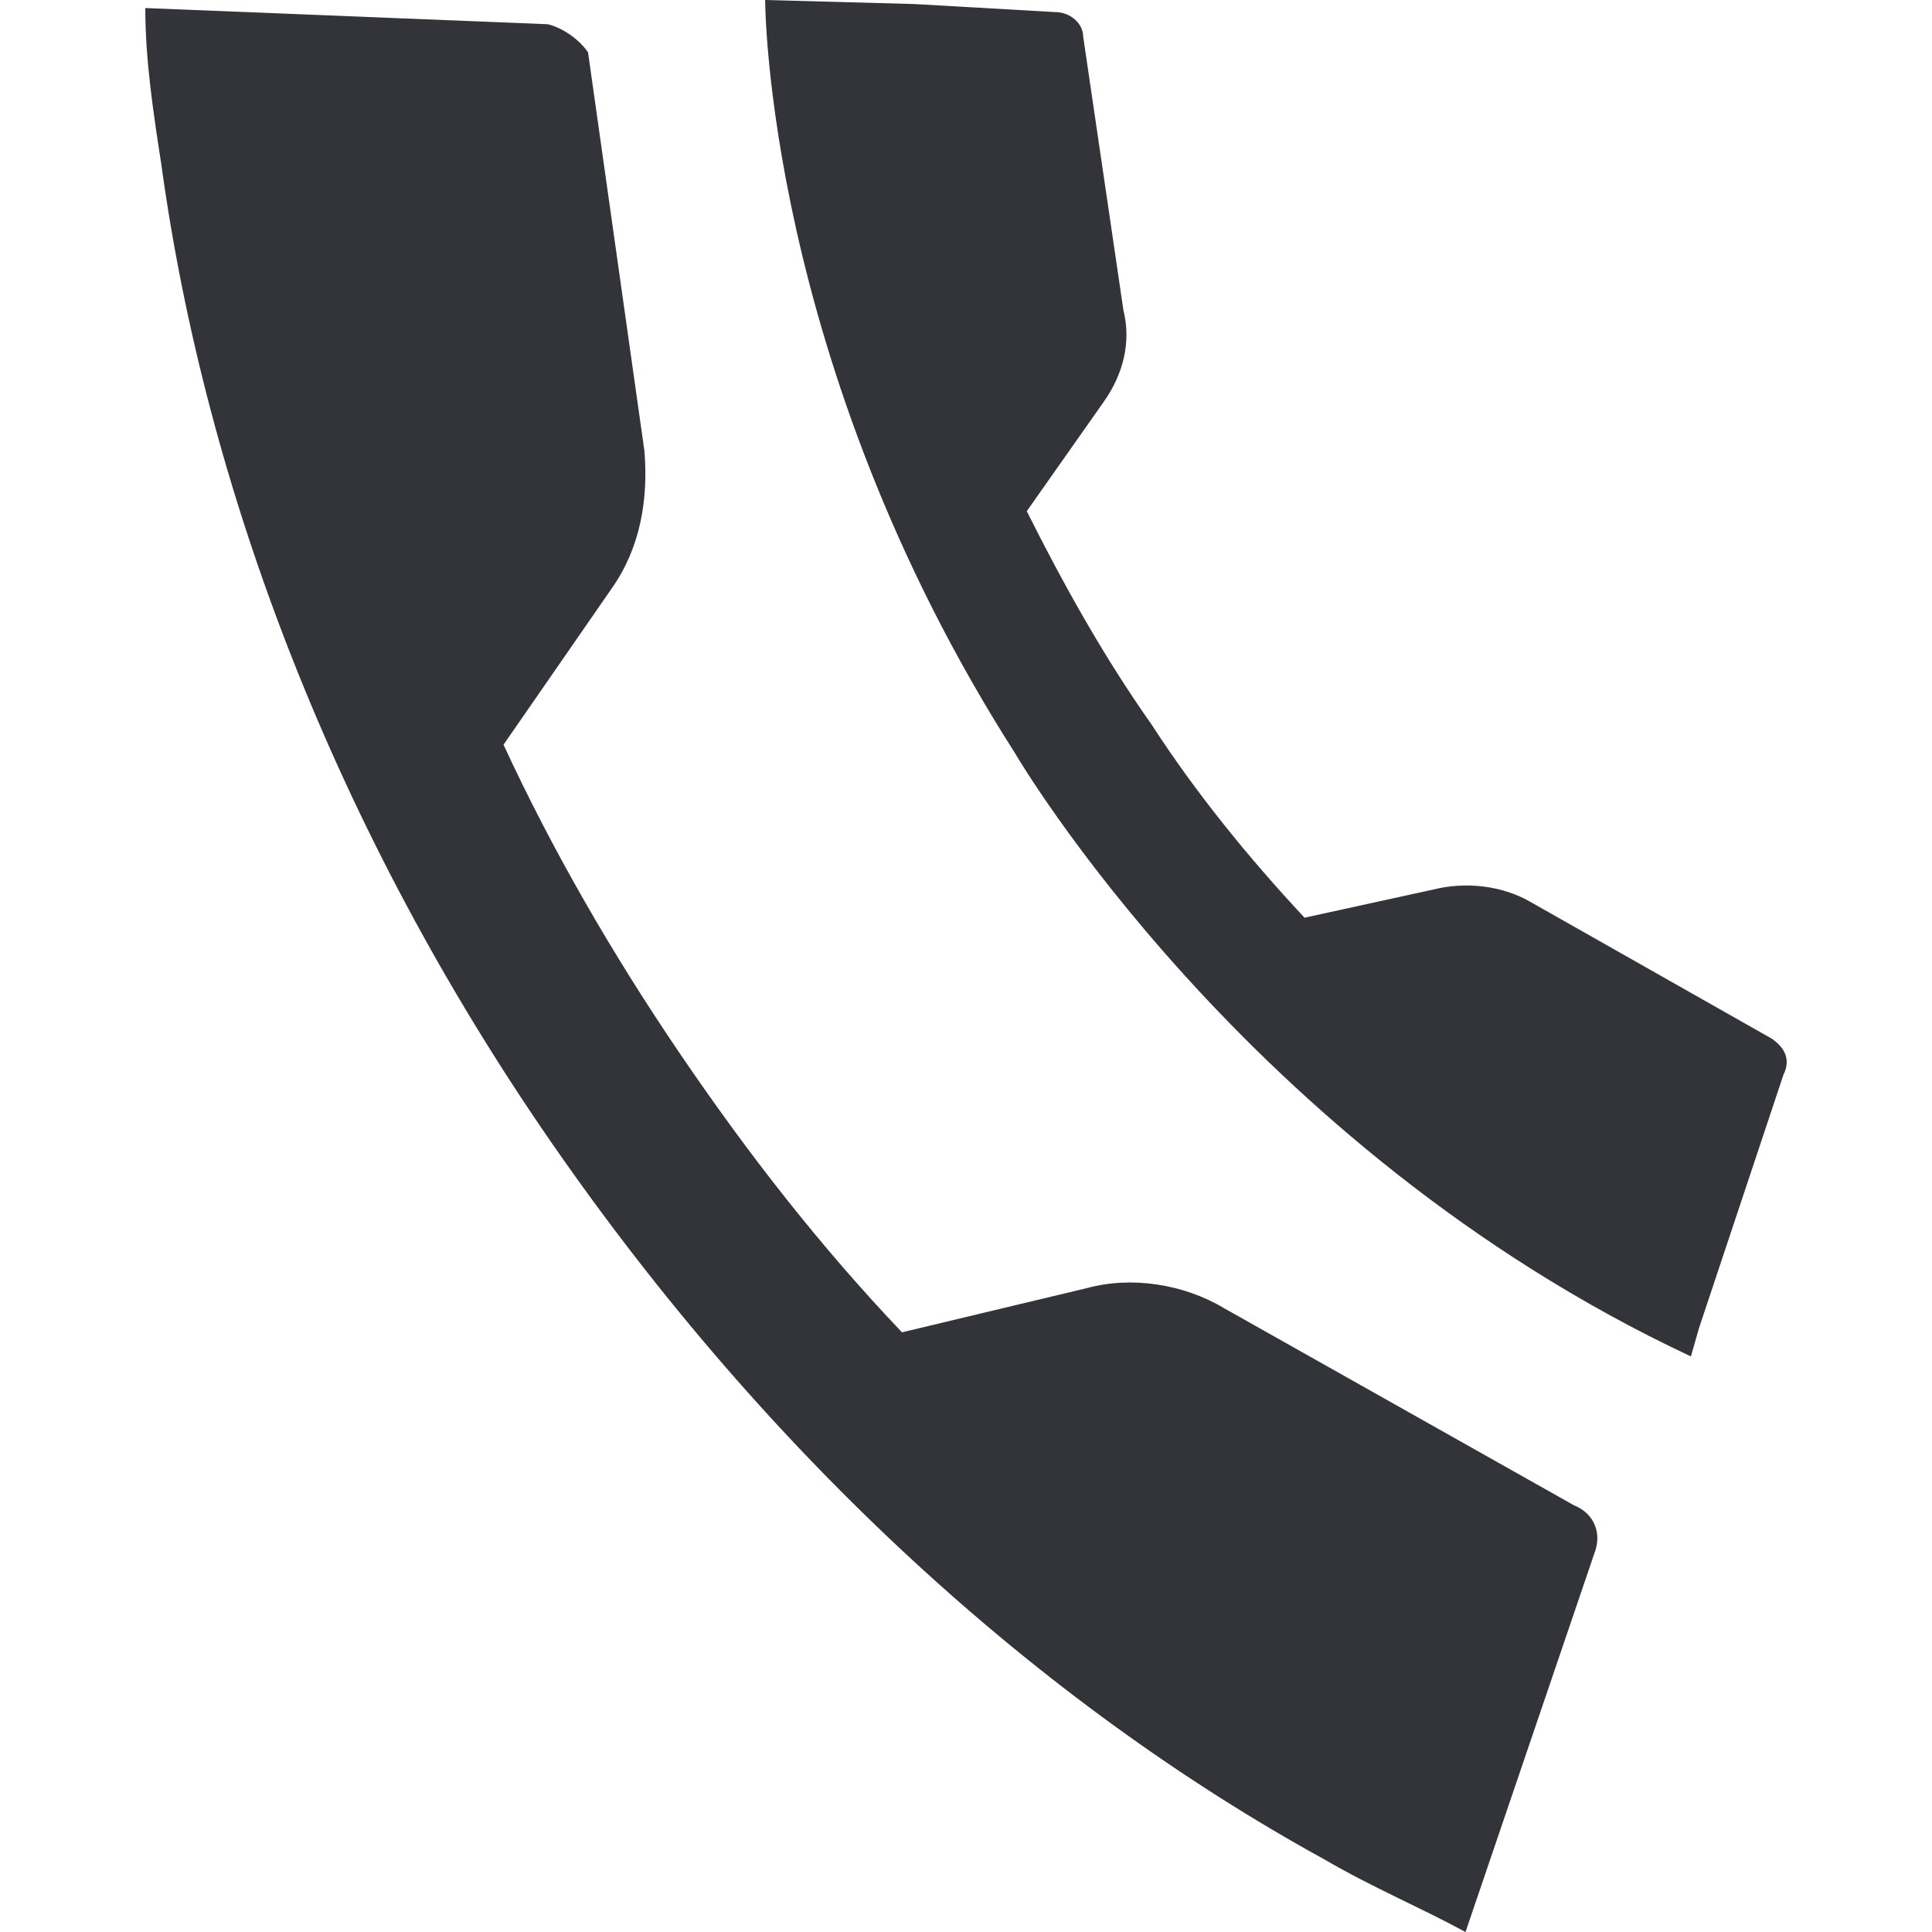
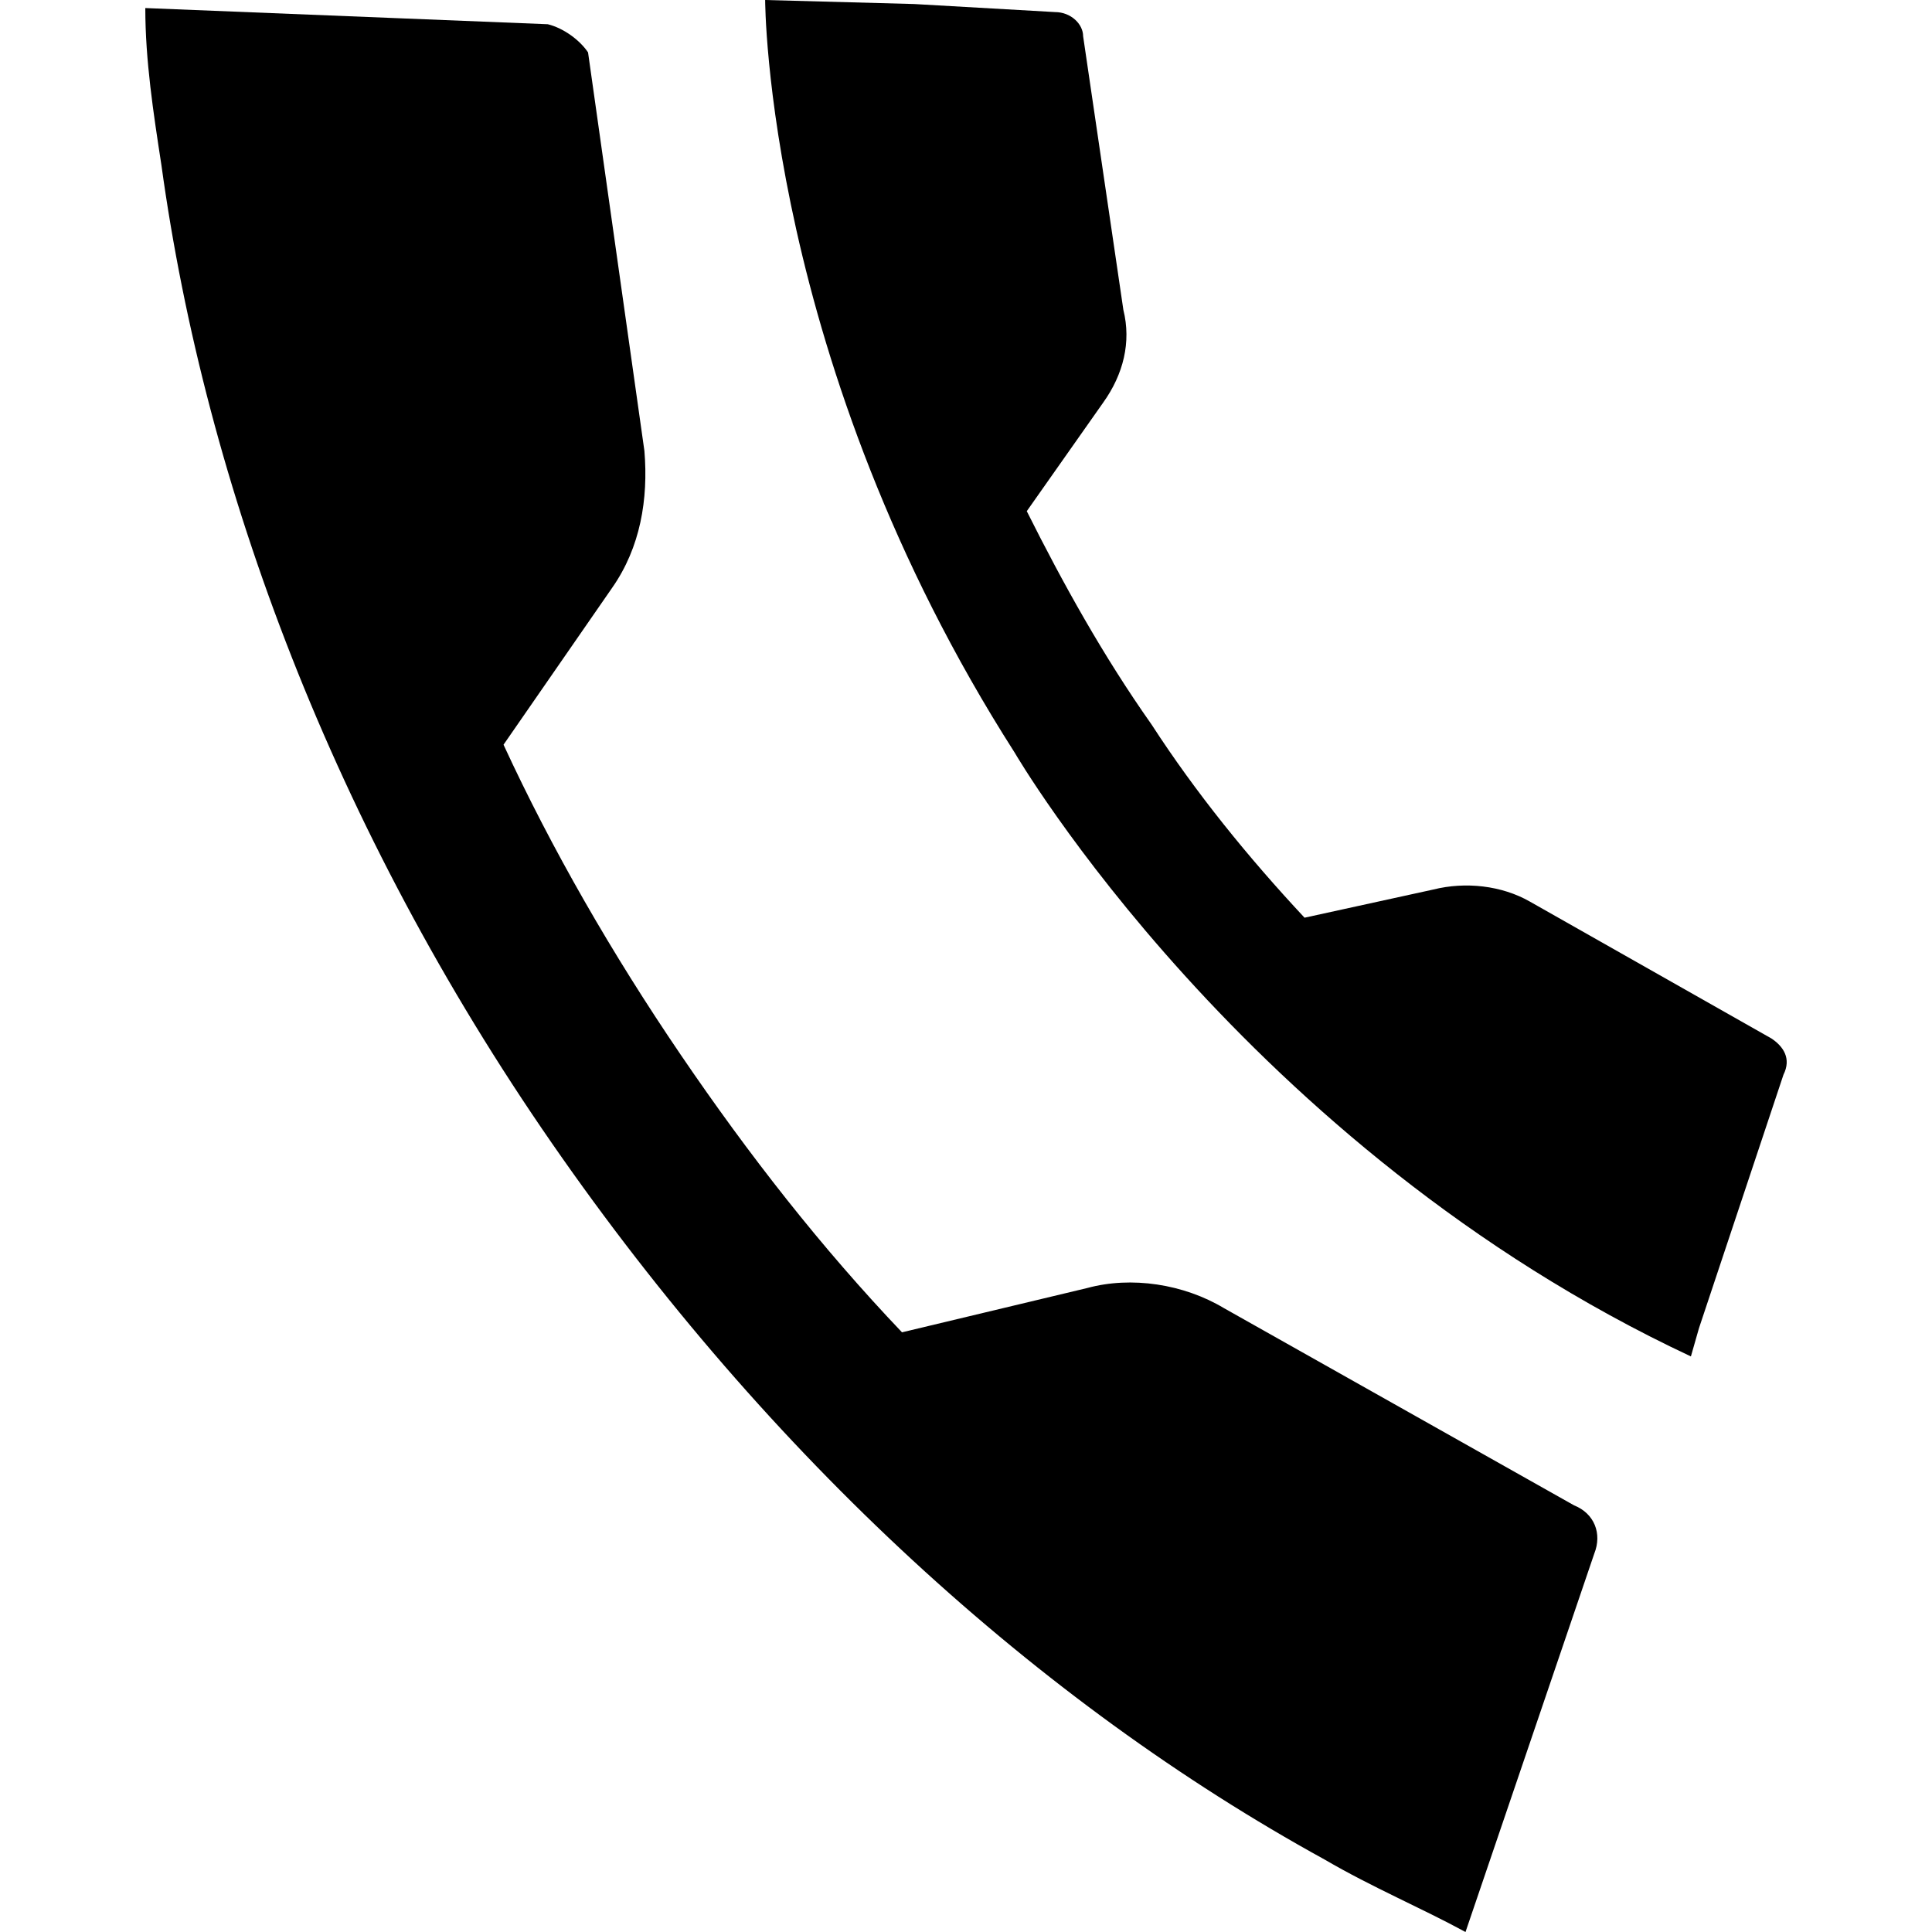
<svg xmlns="http://www.w3.org/2000/svg" version="1.1" id="Layer_1" x="0px" y="0px" width="48px" height="48px" viewBox="0 0 48 48" enable-background="new 0 0 48 48" xml:space="preserve">
  <g id="XMLID_134_">
    <g id="XMLID_691_">
-       <path id="XMLID_772_" fill="#333439" d="M3.61,0.2L3.61,0.2c0,1.3,0.2,2.6,0.4,3.9c1.1,8,4.3,16.5,9.7,24.3    c5.4,7.8,12.1,13.899,19.2,17.8c1.199,0.7,2.399,1.2,3.5,1.8l0,0l0,0l3.199-9.4c0.2-0.5,0-1-0.5-1.199l-8.699-4.9    c-1-0.6-2.301-0.8-3.4-0.5l-4.6,1.1c-2-2.1-3.8-4.399-5.5-6.899c-1.7-2.5-3.2-5.1-4.4-7.7l2.7-3.9c0.7-1,0.9-2.2,0.8-3.4l0,0    l-1.4-9.9c-0.2-0.3-0.6-0.6-1-0.7L3.61,0.2L3.61,0.2z" />
+       <path id="XMLID_772_" d="M3.61,0.2L3.61,0.2c0,1.3,0.2,2.6,0.4,3.9c1.1,8,4.3,16.5,9.7,24.3    c5.4,7.8,12.1,13.899,19.2,17.8c1.199,0.7,2.399,1.2,3.5,1.8l0,0l0,0l3.199-9.4c0.2-0.5,0-1-0.5-1.199l-8.699-4.9    c-1-0.6-2.301-0.8-3.4-0.5l-4.6,1.1c-2-2.1-3.8-4.399-5.5-6.899c-1.7-2.5-3.2-5.1-4.4-7.7l2.7-3.9c0.7-1,0.9-2.2,0.8-3.4l0,0    l-1.4-9.9c-0.2-0.3-0.6-0.6-1-0.7L3.61,0.2L3.61,0.2z" />
    </g>
    <g id="XMLID_31_">
-       <polygon id="XMLID_847_" fill="#333439" points="27.91,7.7 27.91,7.7 27.91,7.8   " />
-       <path id="XMLID_850_" fill="#333439" d="M44.01,25.8l-6-3.4c-0.7-0.4-1.6-0.5-2.4-0.3l-3.199,0.7c-1.4-1.5-2.7-3.1-3.801-4.8    c-1.199-1.7-2.199-3.5-3.1-5.3l1.9-2.7c0.5-0.7,0.699-1.5,0.5-2.3l-1-6.8c0-0.3-0.301-0.6-0.7-0.6l-3.5-0.2L19.01,0    c0,0,0,9,6.2,18.7c0,0,5.7,9.8,16.8,15l0.2-0.7l2.1-6.3C44.51,26.3,44.31,26,44.01,25.8z" />
+       <polygon id="XMLID_847_" points="27.91,7.7 27.91,7.7 27.91,7.8   " />
+       <path id="XMLID_850_" d="M44.01,25.8l-6-3.4c-0.7-0.4-1.6-0.5-2.4-0.3l-3.199,0.7c-1.4-1.5-2.7-3.1-3.801-4.8    c-1.199-1.7-2.199-3.5-3.1-5.3l1.9-2.7c0.5-0.7,0.699-1.5,0.5-2.3l-1-6.8c0-0.3-0.301-0.6-0.7-0.6l-3.5-0.2L19.01,0    c0,0,0,9,6.2,18.7c0,0,5.7,9.8,16.8,15l0.2-0.7l2.1-6.3C44.51,26.3,44.31,26,44.01,25.8z" />
    </g>
  </g>
</svg>
